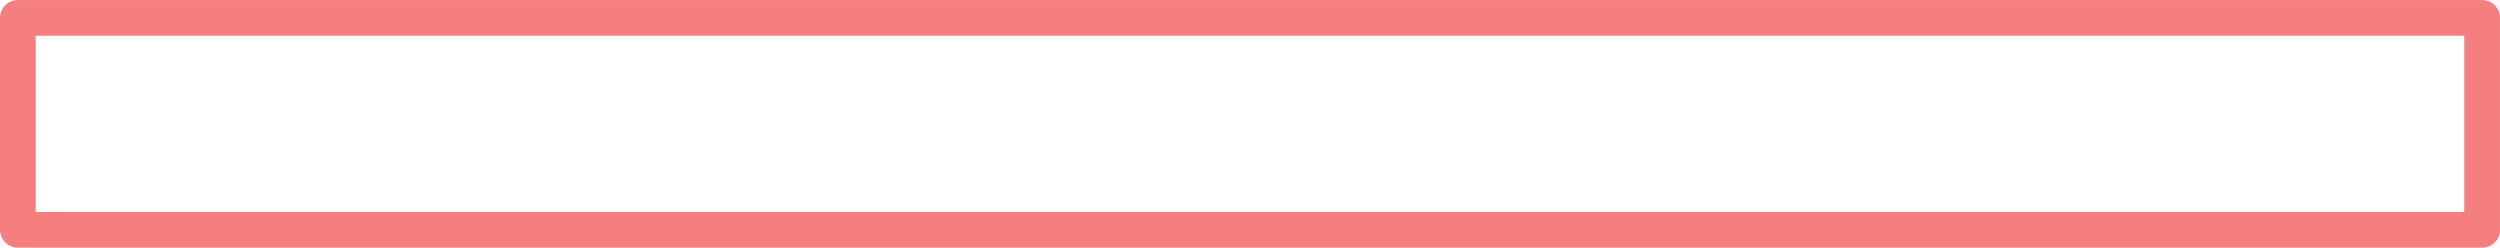
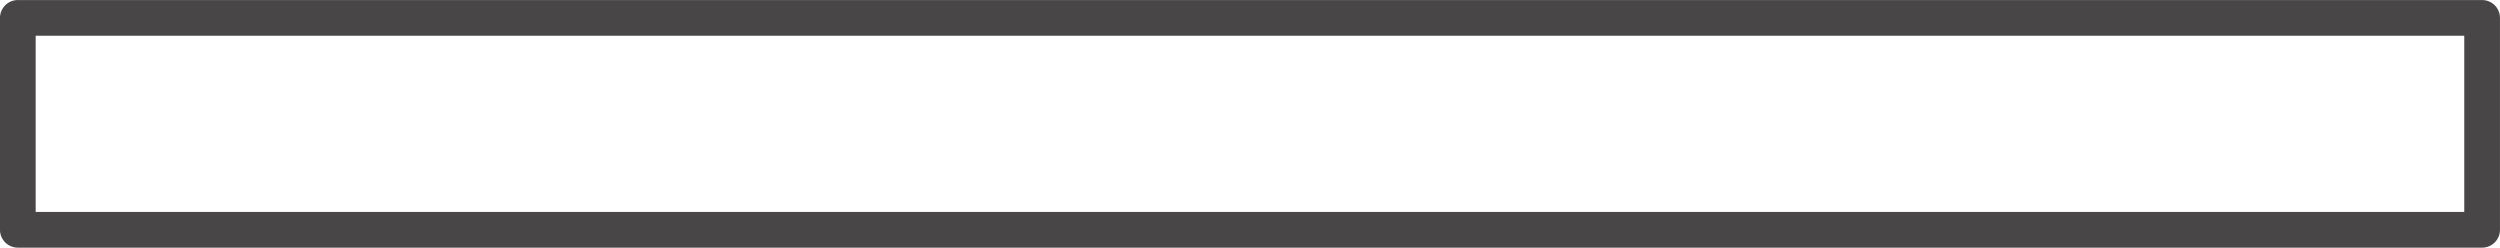
<svg xmlns="http://www.w3.org/2000/svg" width="34.519mm" height="3.419mm" viewBox="0 0 34.519 3.419" version="1.1" id="svg8">
  <defs id="defs2" />
  <g id="layer1" transform="translate(-70.7849,-87.86301)">
-     <rect style="opacity:1;vector-effect:none;fill:none;fill-opacity:0.525;stroke:#ef2929;stroke-width:0.493;stroke-linecap:round;stroke-linejoin:round;stroke-miterlimit:4;stroke-dasharray:none;stroke-dashoffset:0;stroke-opacity:0.6" id="rect876" width="34.026" height="2.926" x="71.031" y="88.11" />
+     <rect style="opacity:1;vector-effect:none;fill:none;fill-opacity:0.525;stroke:#0e0b0b;stroke-width:0.493;stroke-linecap:round;stroke-linejoin:round;stroke-miterlimit:4;stroke-dasharray:none;stroke-dashoffset:0;stroke-opacity:0.757" id="rect876" width="34.026" height="2.926" x="71.031" y="88.11" />
  </g>
</svg>
